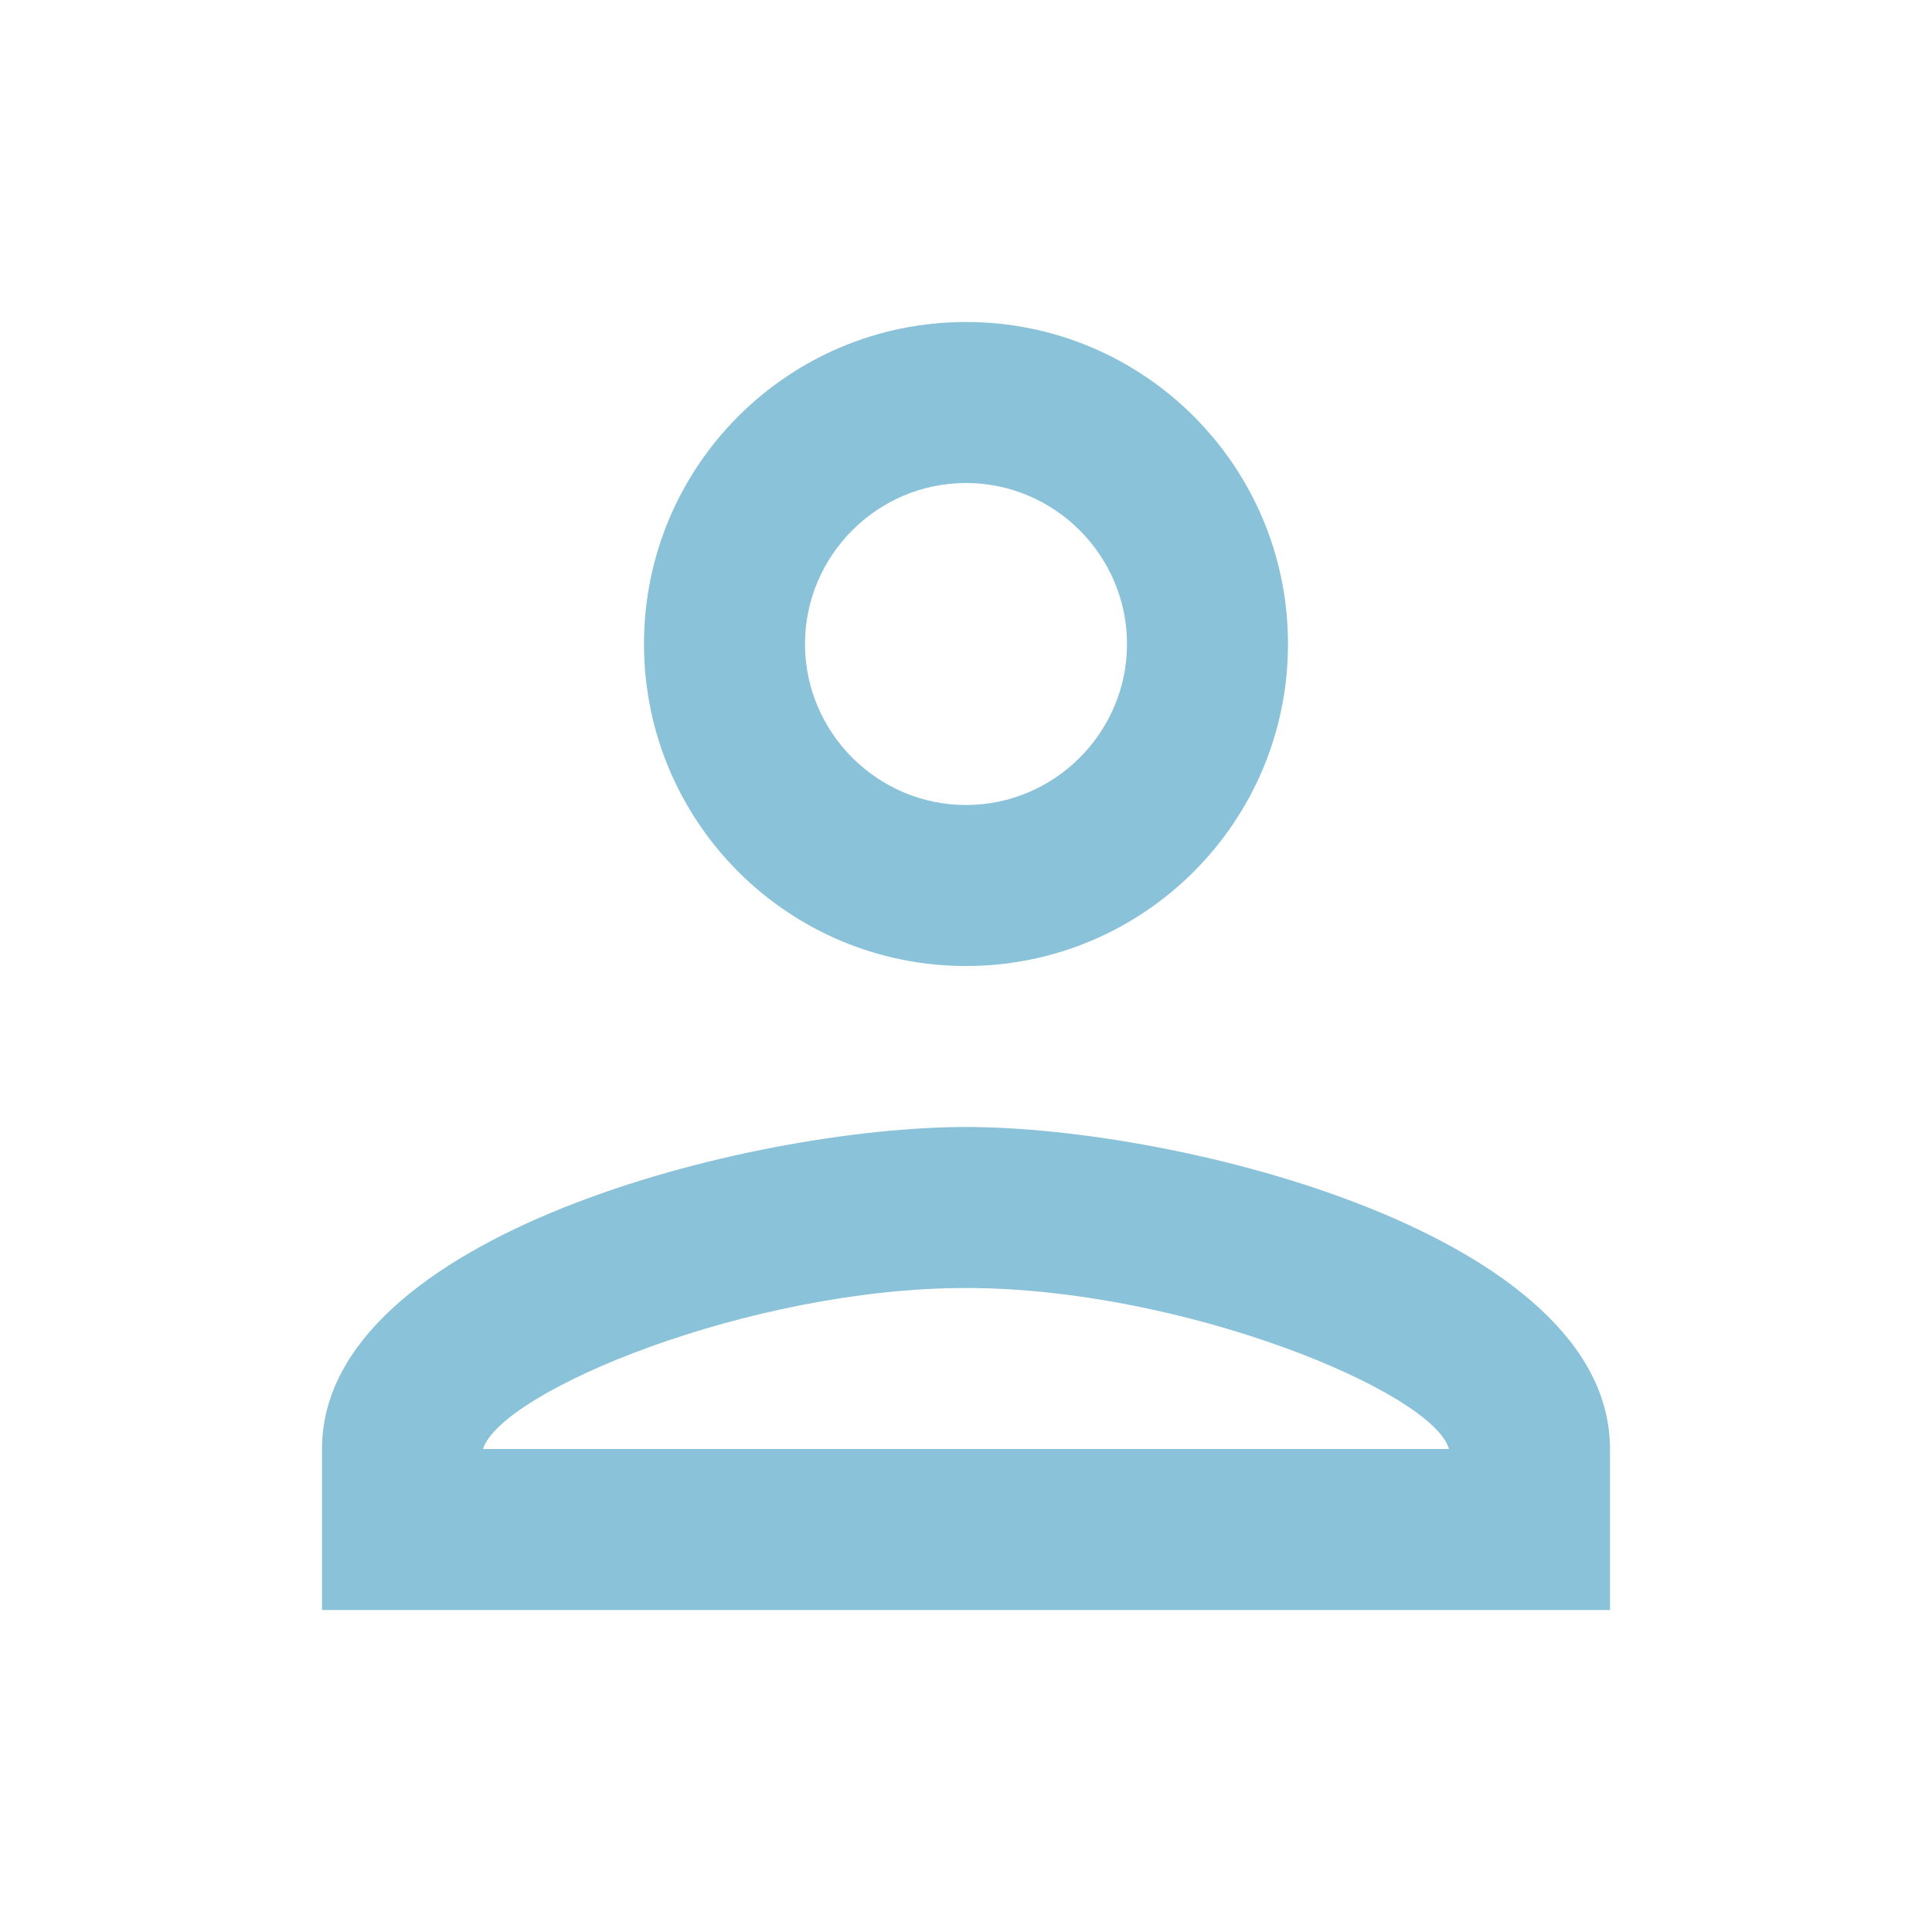
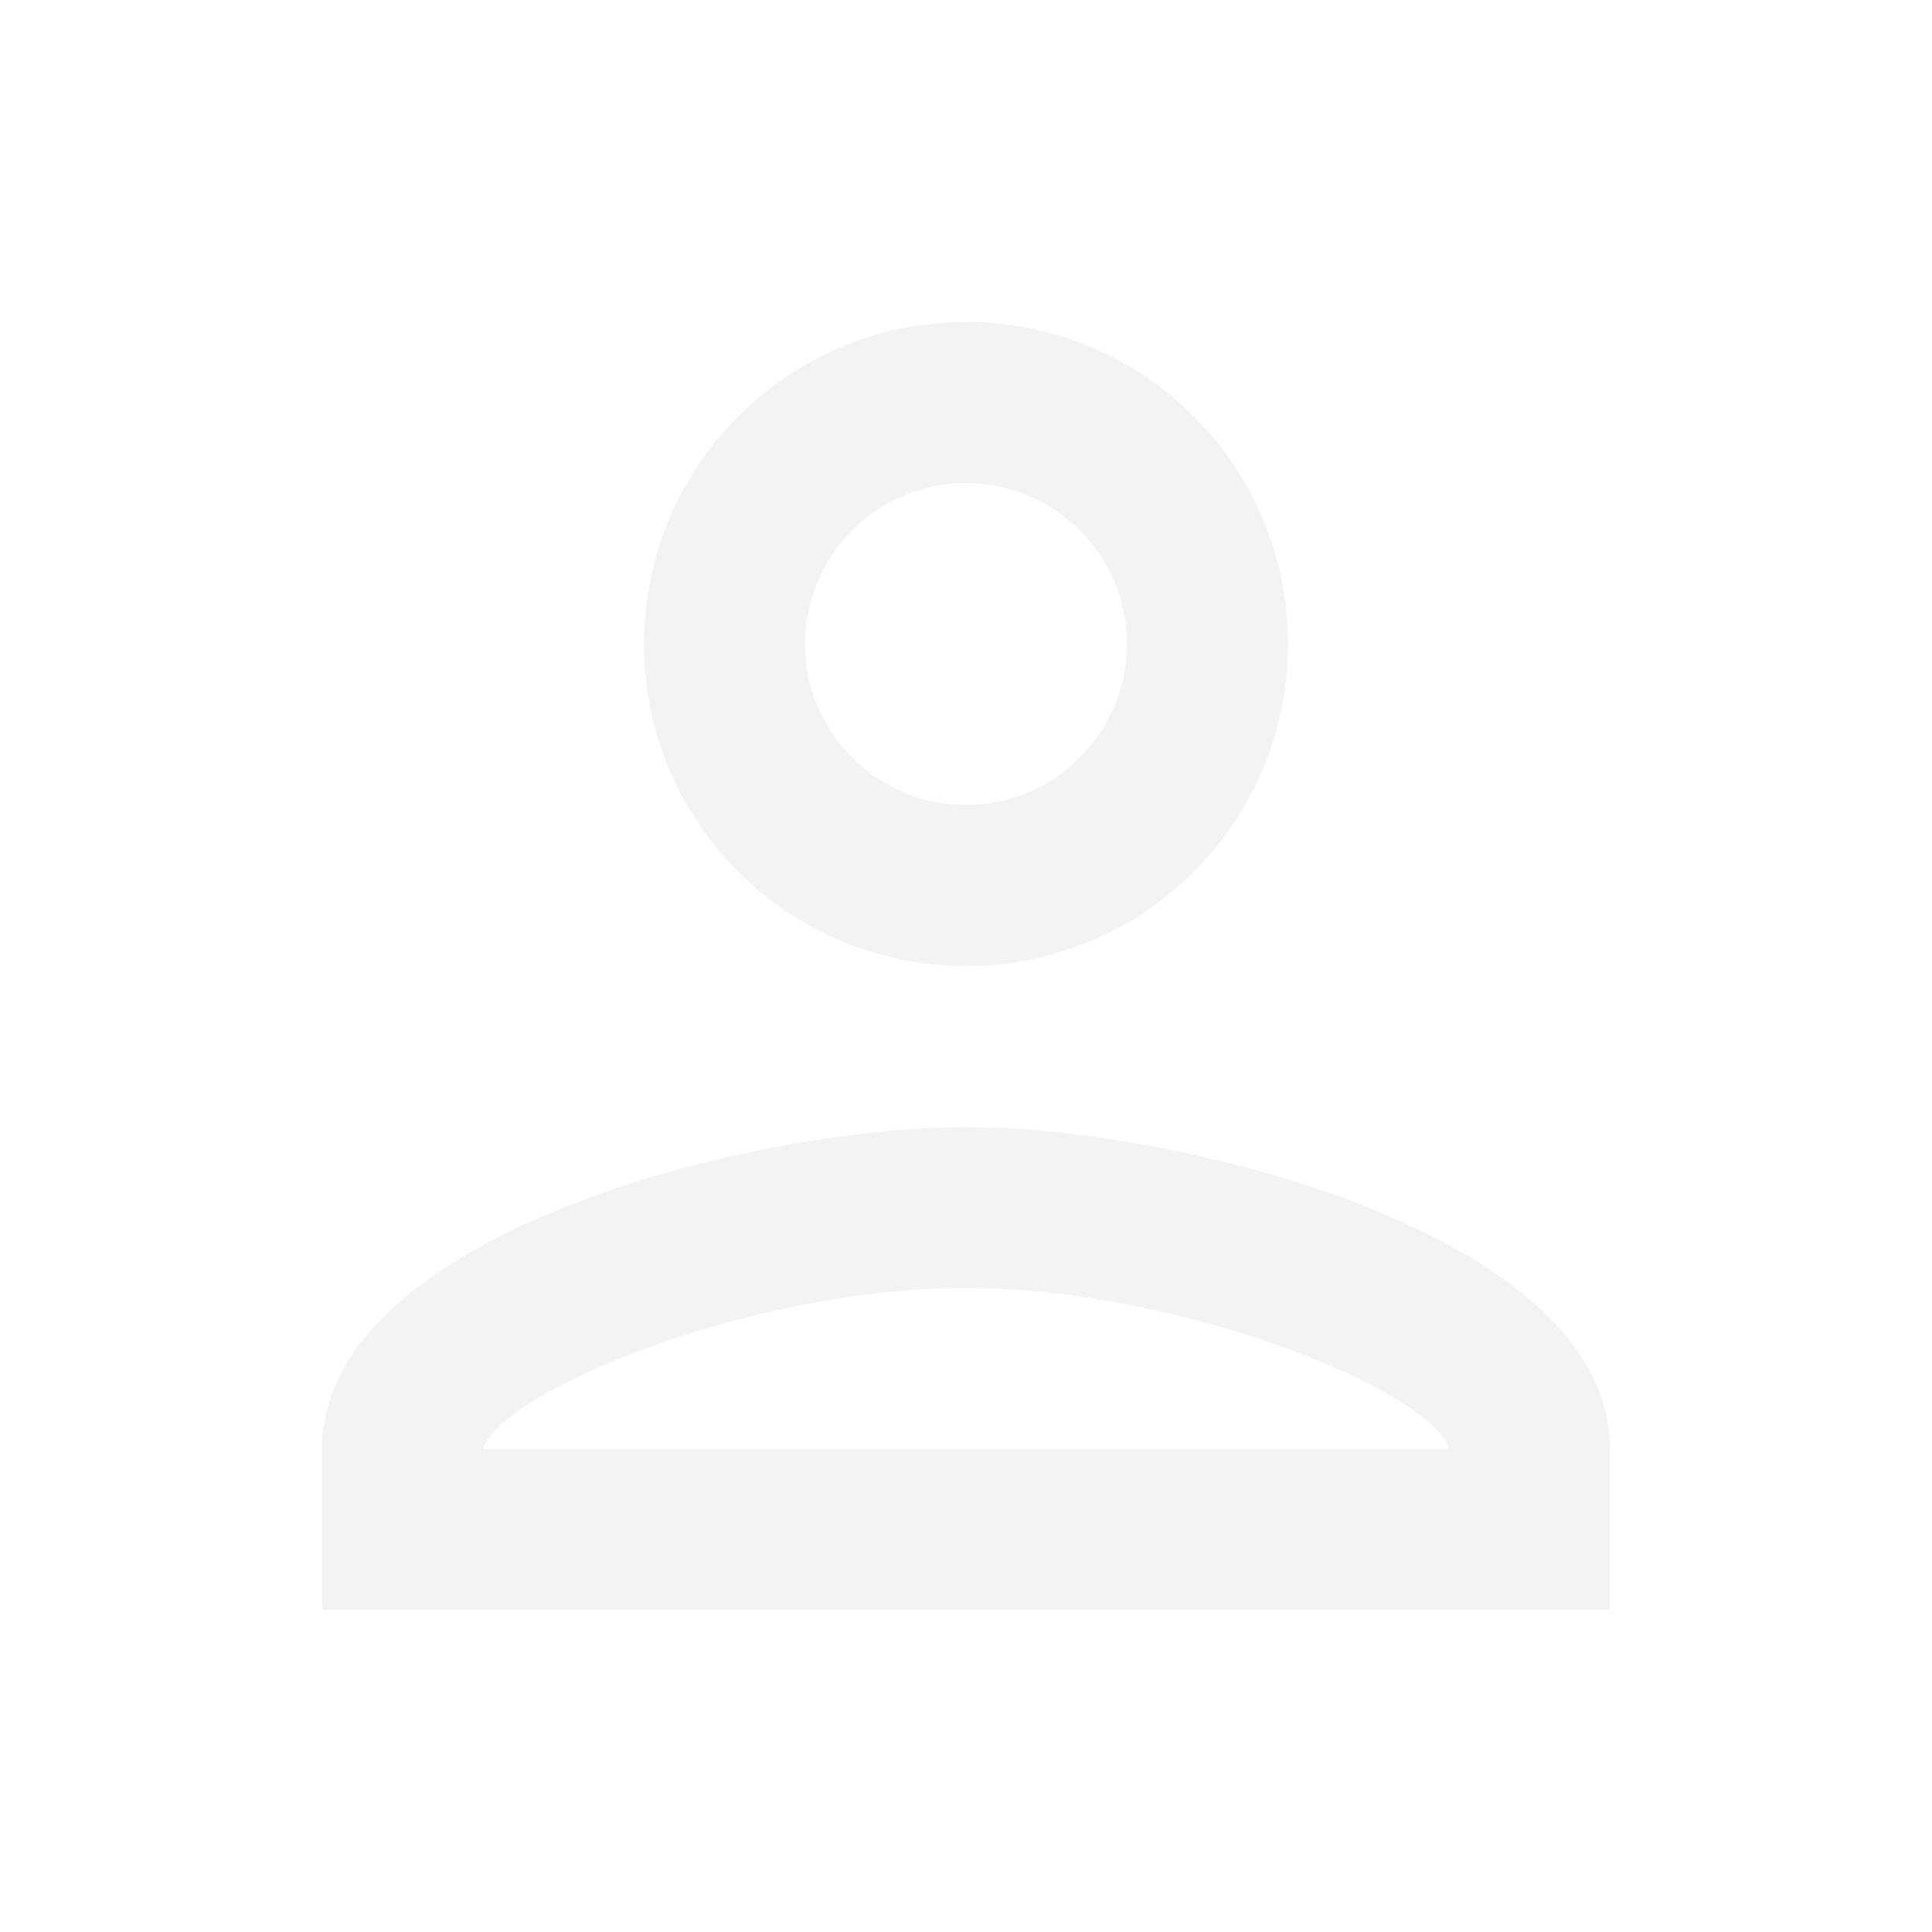
- <svg xmlns="http://www.w3.org/2000/svg" height="24px" viewBox="0 0 24 24" width="24px" fill="#89c2d9">
+ <svg xmlns="http://www.w3.org/2000/svg" height="24px" viewBox="0 0 24 24" width="24px" fill="#F4F3F3">
  <path d="M0 0h24v24H0V0z" fill="none" />
  <path d="M12 6c1.1 0 2 .9 2 2s-.9 2-2 2-2-.9-2-2 .9-2 2-2m0 10c2.7 0 5.8 1.29 6 2H6c.23-.72 3.31-2 6-2m0-12C9.79 4 8 5.79 8 8s1.79 4 4 4 4-1.79 4-4-1.79-4-4-4zm0 10c-2.67 0-8 1.34-8 4v2h16v-2c0-2.66-5.33-4-8-4z" />
</svg>
